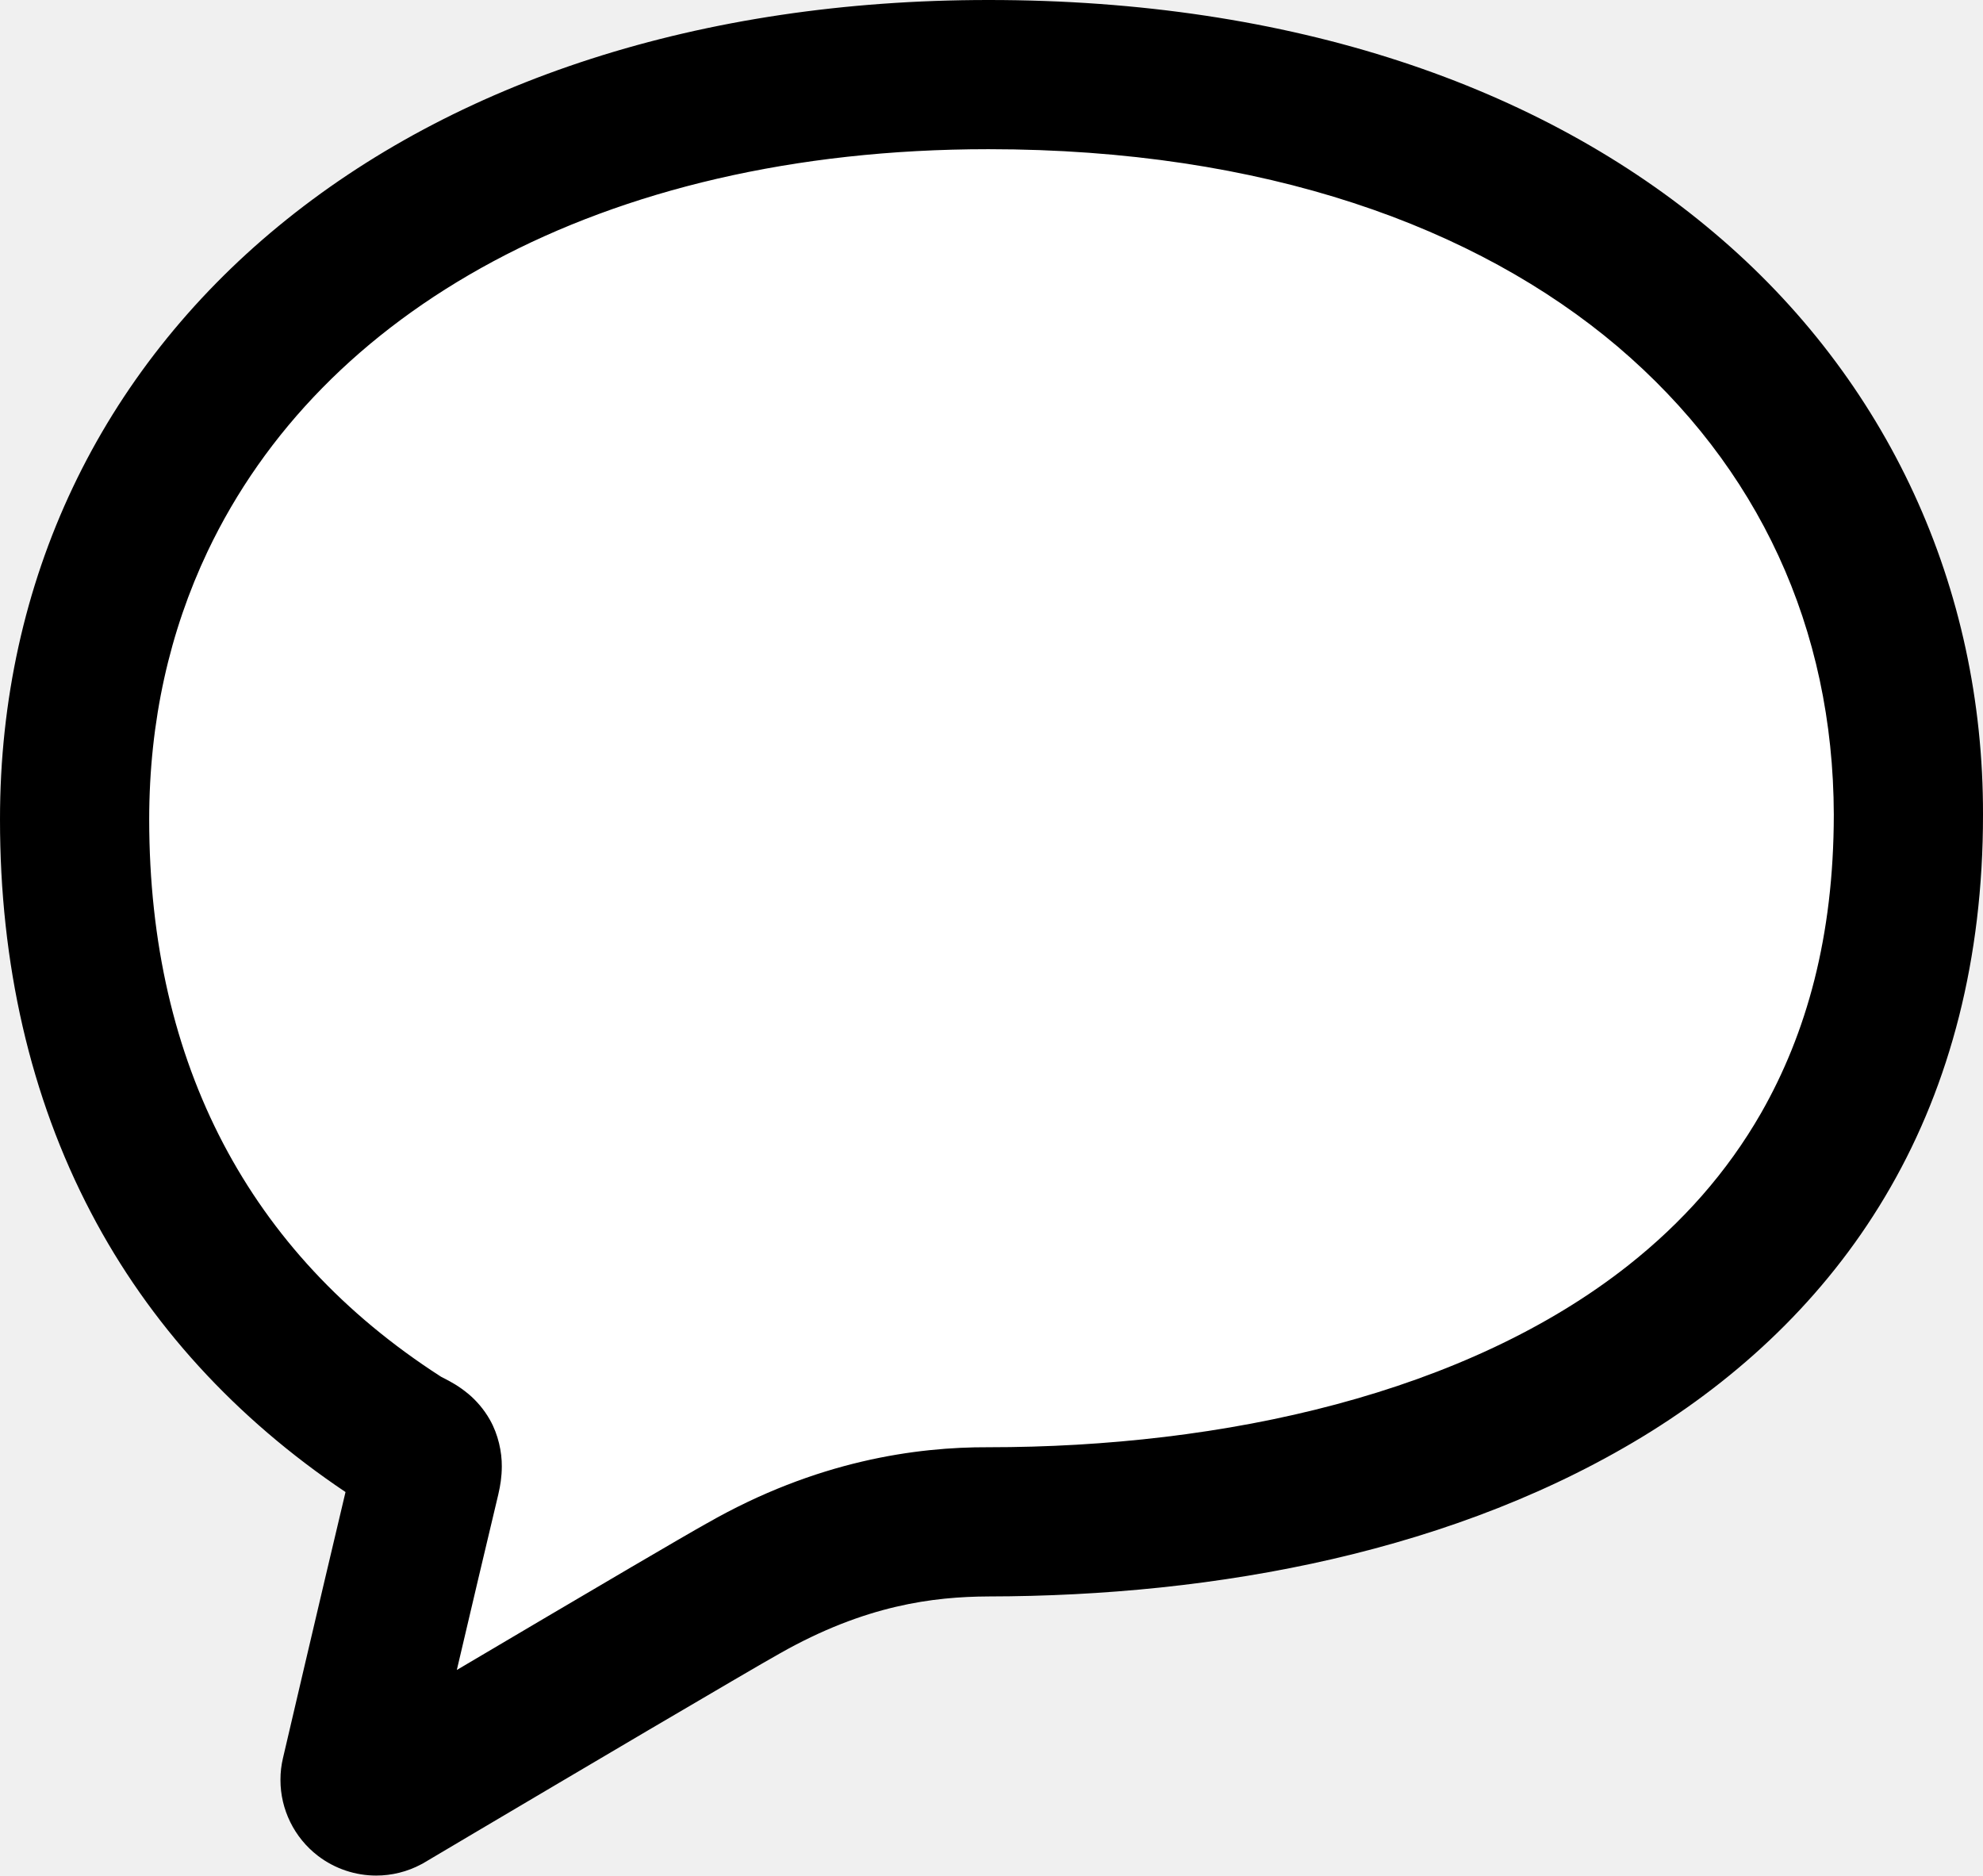
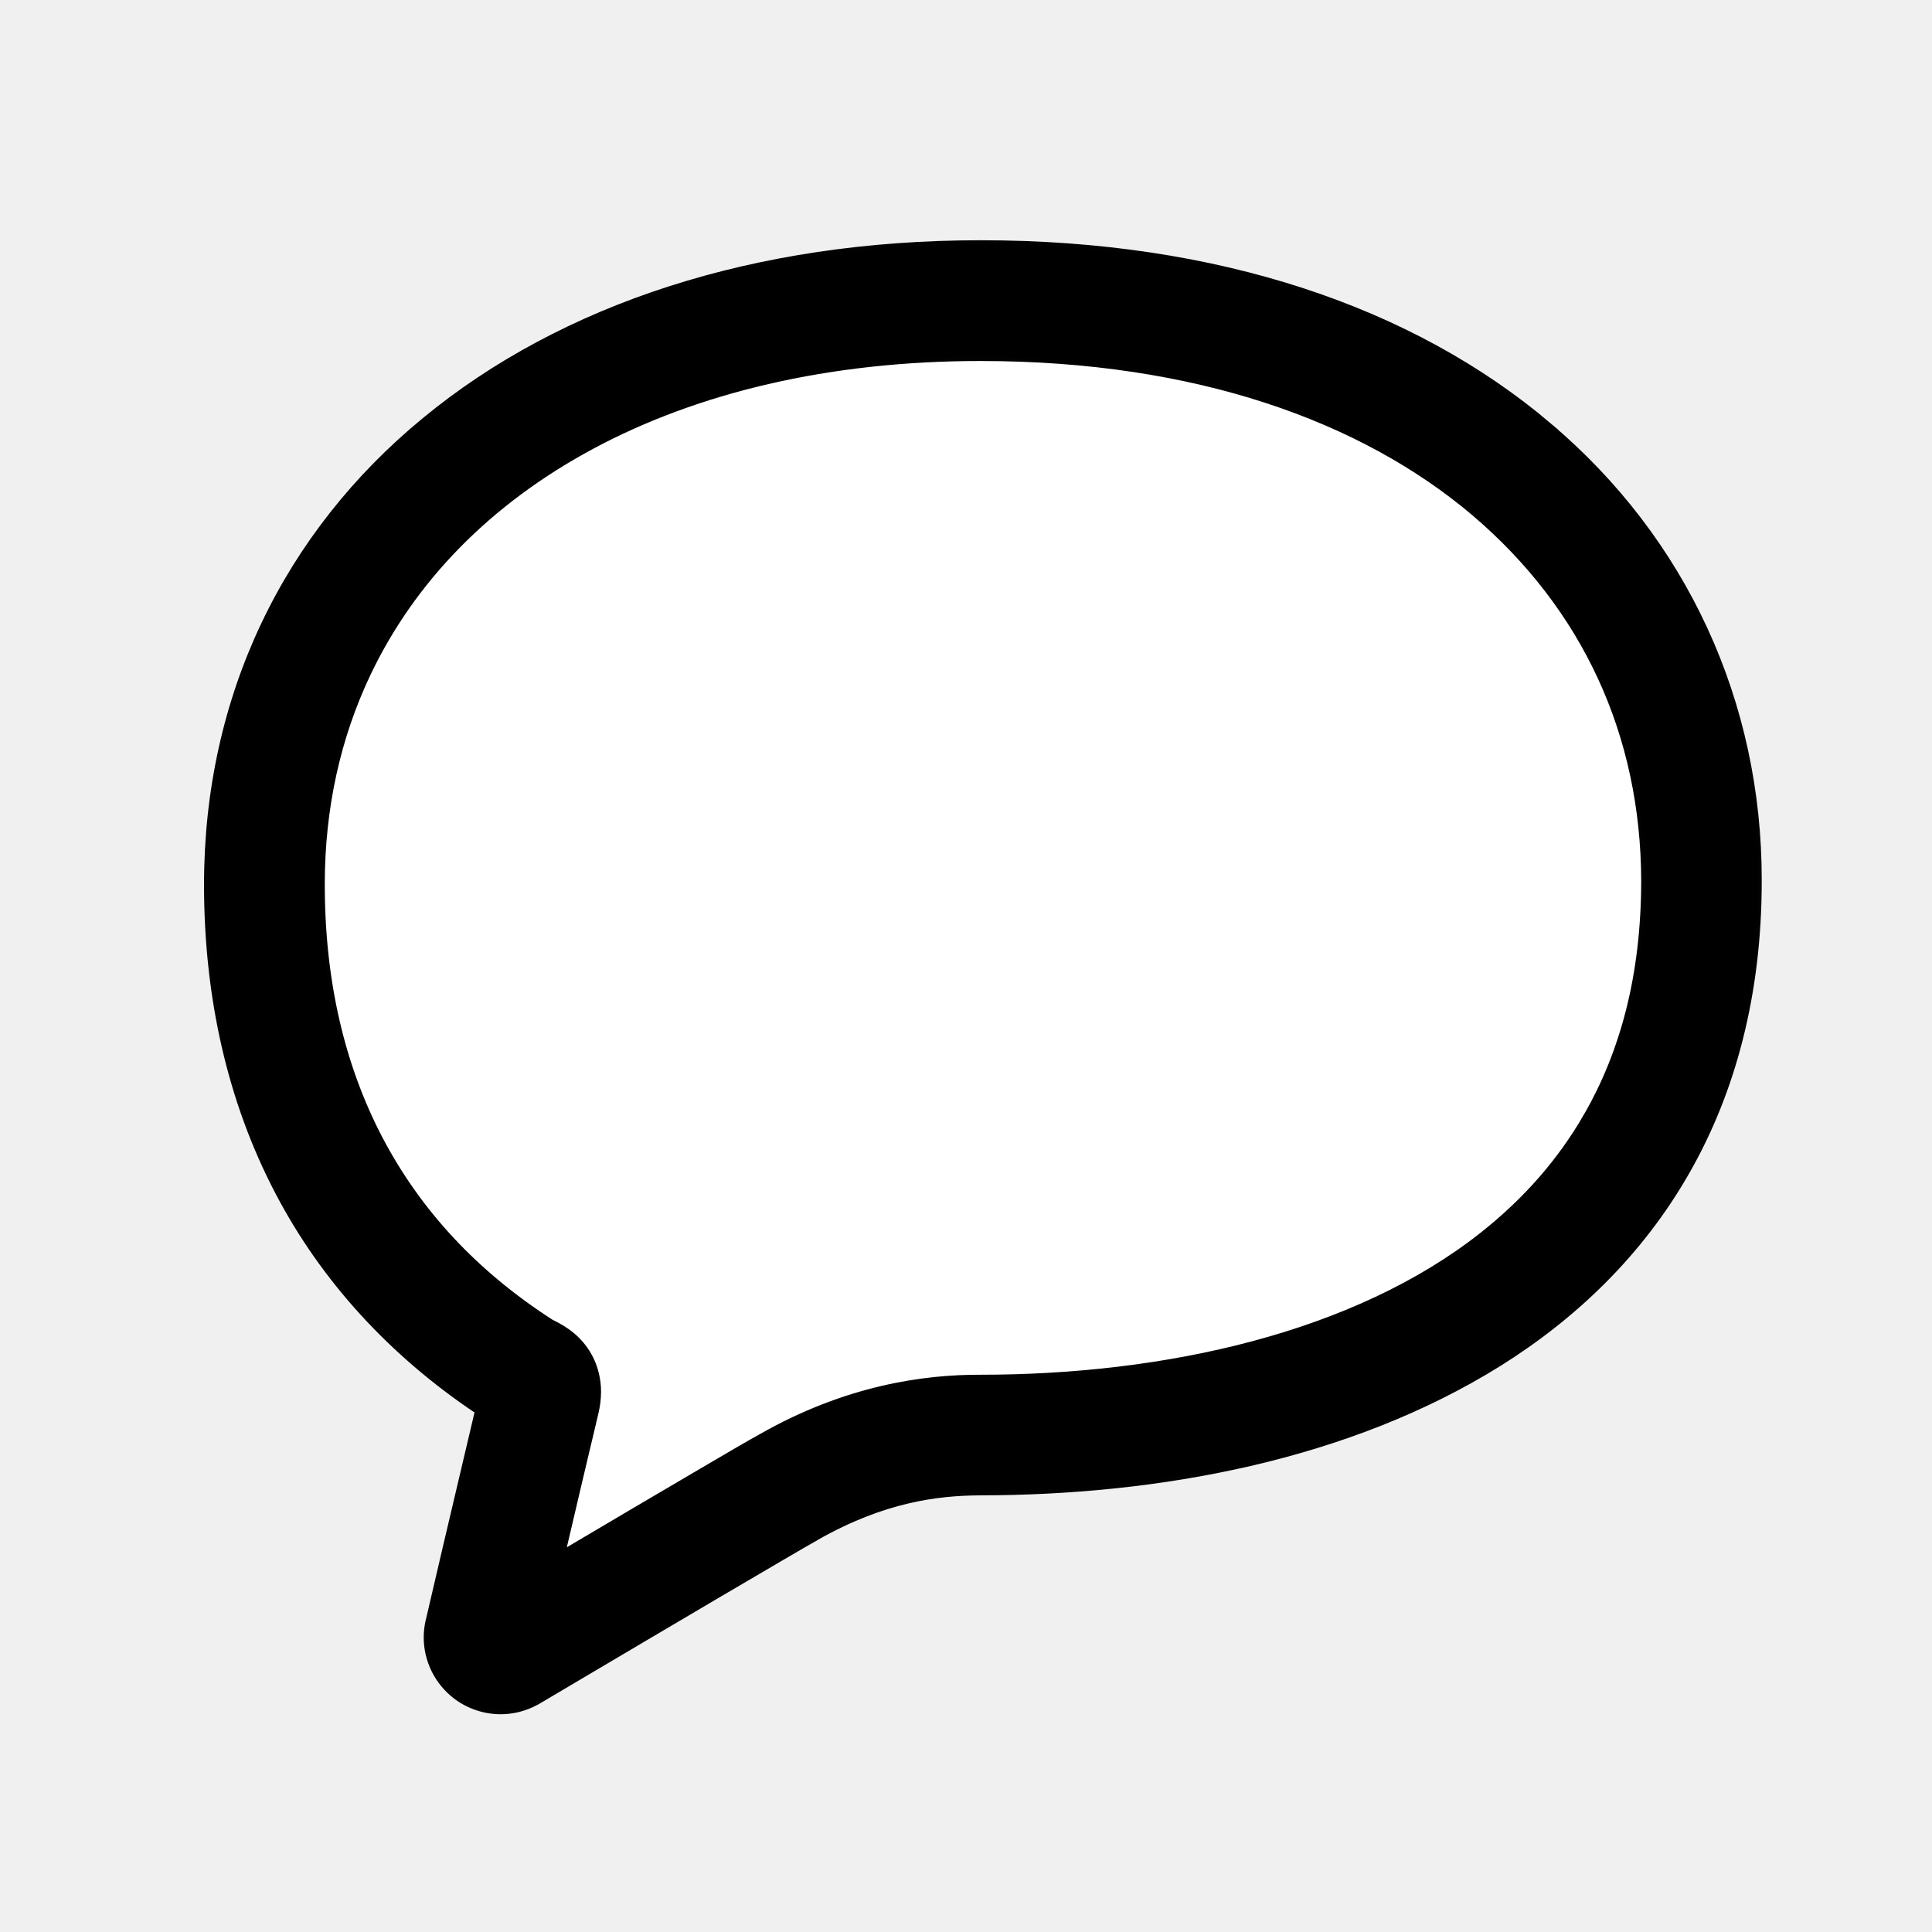
- <svg xmlns="http://www.w3.org/2000/svg" height="175.769" width="185.846" version="1.1" id="_x32_" viewBox="0 0 118.941 112.492" xml:space="preserve">
-   <defs id="defs11" />
-   <style type="text/css" id="style2">
- 	.st0{fill:#000000;}
- </style>
-   <g id="g6" transform="matrix(0.2323067,0,0,0.2323067,7.2251617e-6,-3.224647)" style="stroke-width:4.305">
-     <path style="fill:#ffffff;fill-rule:evenodd;stroke-width:13.995;stroke-linejoin:bevel;stroke-miterlimit:10;paint-order:fill stroke markers;stop-color:#000000" d="M 347.801,44.122 187.946,43.065 84.05,90.927 15.176,200.659 32.686,294.048 106.23,392.107 98.059,483.161 193.782,420.124 262.657,408.45 430.757,367.592 485.623,271.868 480.954,151.63 451.77,95.596 Z" id="path372" />
-     <path class="st0" d="M 442.539,73.946 C 397.7,36.018 333.59,13.863 255.205,13.881 180.807,13.881 117.3,34.862 71.868,72.292 49.176,90.978 31.11,113.783 18.808,139.72 6.498,165.648 -0.01,194.641 0,225.422 c -0.018,37.214 7.777,71.586 23.511,101.577 15,28.664 37.298,53.04 65.699,72.103 -6.715,28.269 -16.148,68.67 -16.148,68.689 -0.432,1.815 -0.658,3.706 -0.648,5.624 -0.019,7.59 3.526,14.896 9.668,19.608 l 0.038,0.028 0.009,0.01 c 4.402,3.348 9.706,5.06 15,5.06 3.987,0 8.031,-0.969 11.68,-2.934 l 0.367,-0.188 0.357,-0.216 c 0.01,-0.01 5.069,-3.01 12.856,-7.618 11.671,-6.903 29.435,-17.407 45.291,-26.745 7.919,-4.665 15.366,-9.038 21.32,-12.508 5.916,-3.46 10.477,-6.104 12.16,-7.034 l 0.085,-0.047 0.113,-0.066 c 22.1,-12.526 39.704,-14.633 53.849,-14.708 58.692,-0.085 121.212,-11.464 171.13,-42.62 24.894,-15.602 46.561,-36.413 61.806,-63.056 15.272,-26.624 23.886,-58.853 23.858,-96.16 0.121,-58.677 -24.584,-112.441 -69.462,-150.275 z m 12.17,227.294 c -8.812,15.375 -20.37,28.316 -34.232,39.282 -20.774,16.429 -46.862,28.288 -75.479,35.934 -28.598,7.664 -59.642,11.088 -89.792,11.078 -18.517,-0.075 -44.379,3.414 -72.761,19.683 v -0.009 c -3.14,1.749 -10.128,5.822 -19.345,11.219 -13.222,7.759 -30.62,18.019 -45.15,26.614 3.545,-15.094 7.655,-32.576 10.73,-45.413 v -0.019 c 0.509,-2.144 0.874,-4.468 0.884,-7.11 0.037,-3.724 -0.922,-8.266 -3.075,-12.046 -1.59,-2.832 -3.639,-5.06 -5.436,-6.583 -2.736,-2.285 -4.796,-3.273 -5.944,-3.903 l -1.157,-0.592 -0.131,-0.076 C 88.665,353.095 70.166,332.97 57.63,309.11 45.113,285.214 38.53,257.33 38.52,225.421 38.53,200.02 43.815,176.895 53.605,156.233 68.323,125.293 93.273,99.629 127.391,81.337 161.482,63.083 204.789,52.4 255.205,52.4 c 71.276,0.019 125.933,20.031 162.45,50.952 36.47,31.025 55.702,72.799 55.824,120.864 -0.027,31.507 -7.062,56.513 -18.77,77.024 z" id="path4" style="stroke-width:4.305" />
+ <svg xmlns="http://www.w3.org/2000/svg" width="800px" height="800px" viewBox="0 0 24 24" version="1.1" id="svg656">
+   <defs id="defs660" />
+   <g fill="none" stroke="#020202" stroke-miterlimit="10" stroke-width="1.95px" id="g654">
+     <path style="fill:#ffffff;fill-rule:evenodd;stroke-width:0.152;stroke-linejoin:bevel;stroke-miterlimit:10;paint-order:fill stroke markers;stop-color:#000000" d="M 15.672,4.148 9.645,4.108 5.727,5.913 3.131,10.052 l 0.66,3.522 2.773,3.698 -0.308,3.434 3.609,-2.378 2.597,-0.44 6.338,-1.541 2.069,-3.61 -0.176,-4.535 -1.1,-2.113 z" id="path372" />
+     <path class="st0" d="m 19.244,5.273 c -1.691,-1.431 -4.108,-2.266 -7.063,-2.265 -2.805,0 -5.2,0.791 -6.912,2.203 C 4.412,5.915 3.731,6.775 3.267,7.754 2.803,8.732 2.558,9.825 2.558,10.986 c -6.787e-4,1.404 0.293,2.7 0.886,3.831 0.566,1.081 1.406,2 2.477,2.719 -0.253,1.066 -0.609,2.59 -0.609,2.591 -0.016,0.068 -0.025,0.14 -0.025,0.212 -7.167e-4,0.286 0.133,0.562 0.365,0.74 l 0.001,0.001 3.393e-4,3.78e-4 c 0.166,0.126 0.366,0.191 0.566,0.191 0.15,0 0.303,-0.037 0.44,-0.111 l 0.014,-0.007 0.014,-0.008 c 3.774e-4,-3.77e-4 0.191,-0.114 0.485,-0.287 0.44,-0.26 1.11,-0.657 1.708,-1.009 0.299,-0.176 0.579,-0.341 0.804,-0.472 0.223,-0.131 0.395,-0.23 0.458,-0.265 l 0.003,-0.002 0.004,-0.003 c 0.833,-0.472 1.497,-0.552 2.03,-0.555 2.213,-0.003 4.57,-0.432 6.452,-1.607 0.939,-0.588 1.756,-1.373 2.33,-2.378 0.576,-1.004 0.901,-2.22 0.9,-3.627 0.004,-2.213 -0.927,-4.241 -2.619,-5.668 z m 0.459,8.573 c -0.332,0.58 -0.768,1.068 -1.291,1.482 -0.783,0.62 -1.767,1.067 -2.846,1.355 -1.078,0.289 -2.249,0.418 -3.385,0.418 -0.698,-0.003 -1.673,0.129 -2.743,0.742 v -3.39e-4 C 9.319,17.908 9.055,18.062 8.708,18.266 8.209,18.558 7.553,18.945 7.006,19.269 7.139,18.7 7.294,18.041 7.41,17.557 v -7.17e-4 c 0.019,-0.081 0.033,-0.169 0.033,-0.268 0.001,-0.14 -0.035,-0.312 -0.116,-0.454 C 7.267,16.727 7.19,16.643 7.122,16.585 7.019,16.499 6.942,16.462 6.898,16.438 l -0.044,-0.022 -0.005,-0.003 C 5.901,15.802 5.204,15.043 4.731,14.143 4.259,13.241 4.011,12.19 4.011,10.986 4.011,10.028 4.21,9.156 4.579,8.377 5.134,7.21 6.075,6.242 7.362,5.552 8.647,4.863 10.28,4.461 12.181,4.461 c 2.687,7.135e-4 4.748,0.756 6.125,1.922 1.375,1.17 2.1,2.746 2.105,4.559 -0.001,1.188 -0.266,2.131 -0.708,2.905 z" id="path4" style="fill:#000000;stroke-width:0.047" />
  </g>
</svg>
